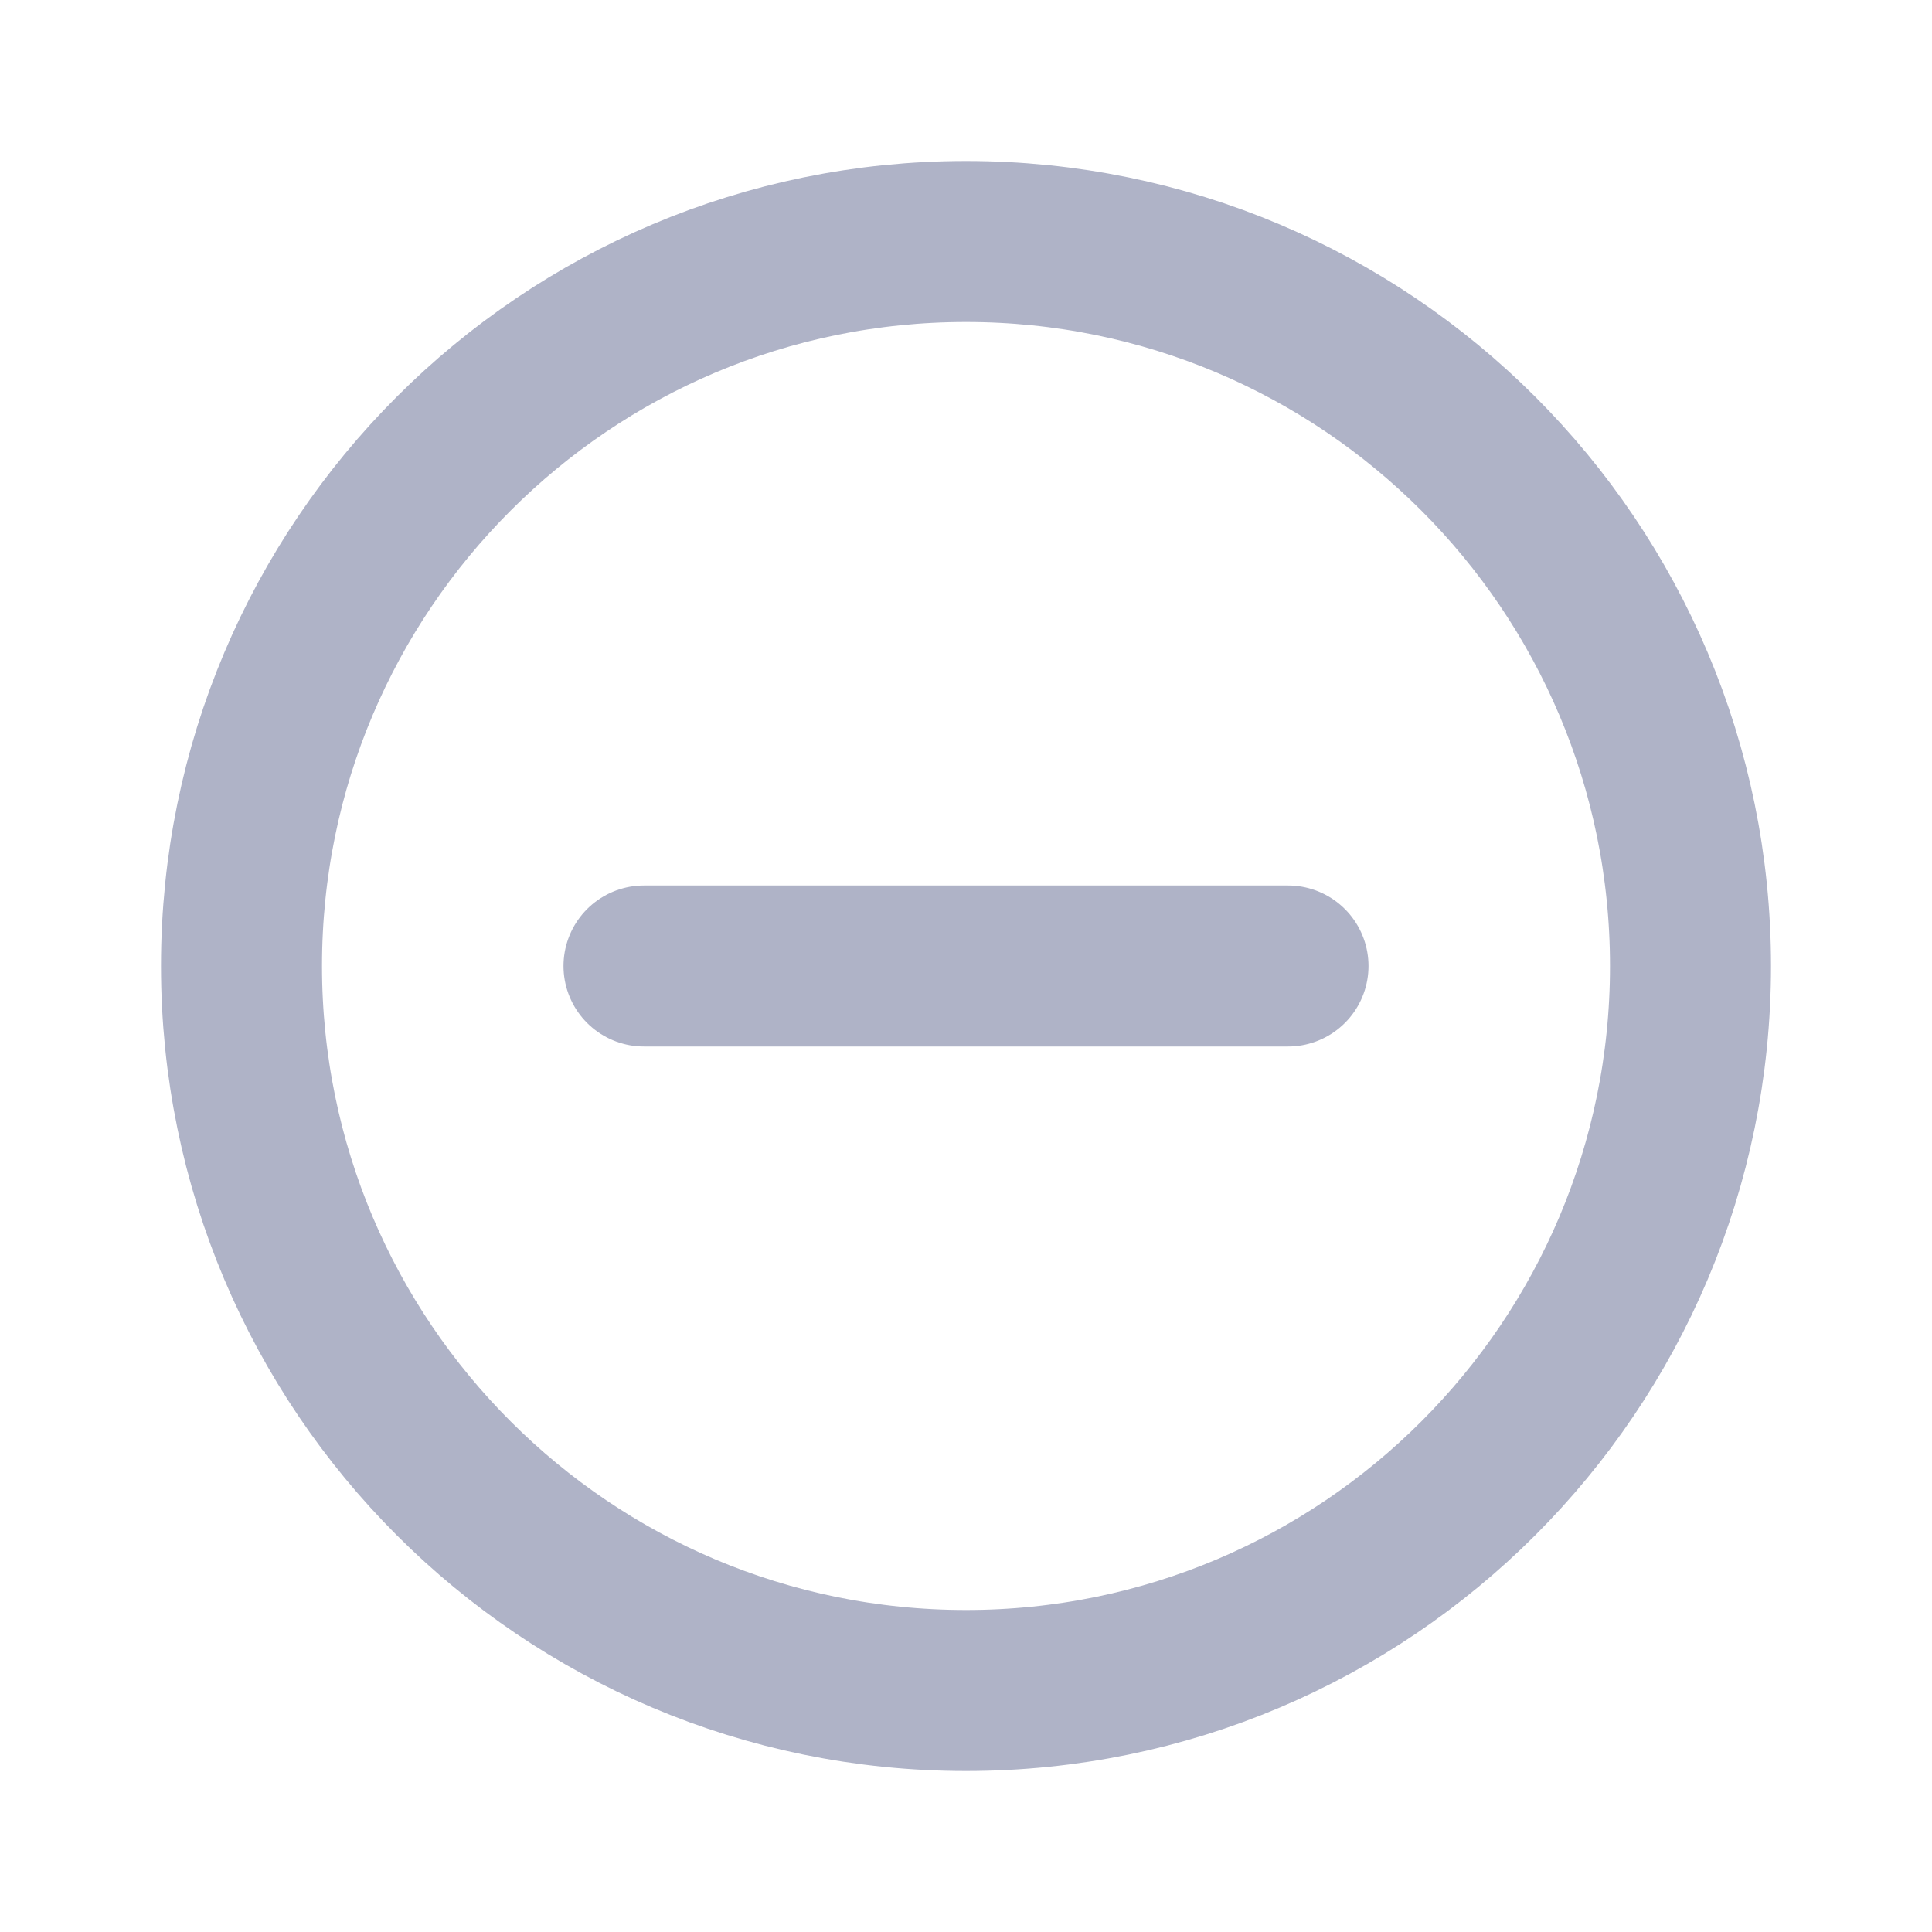
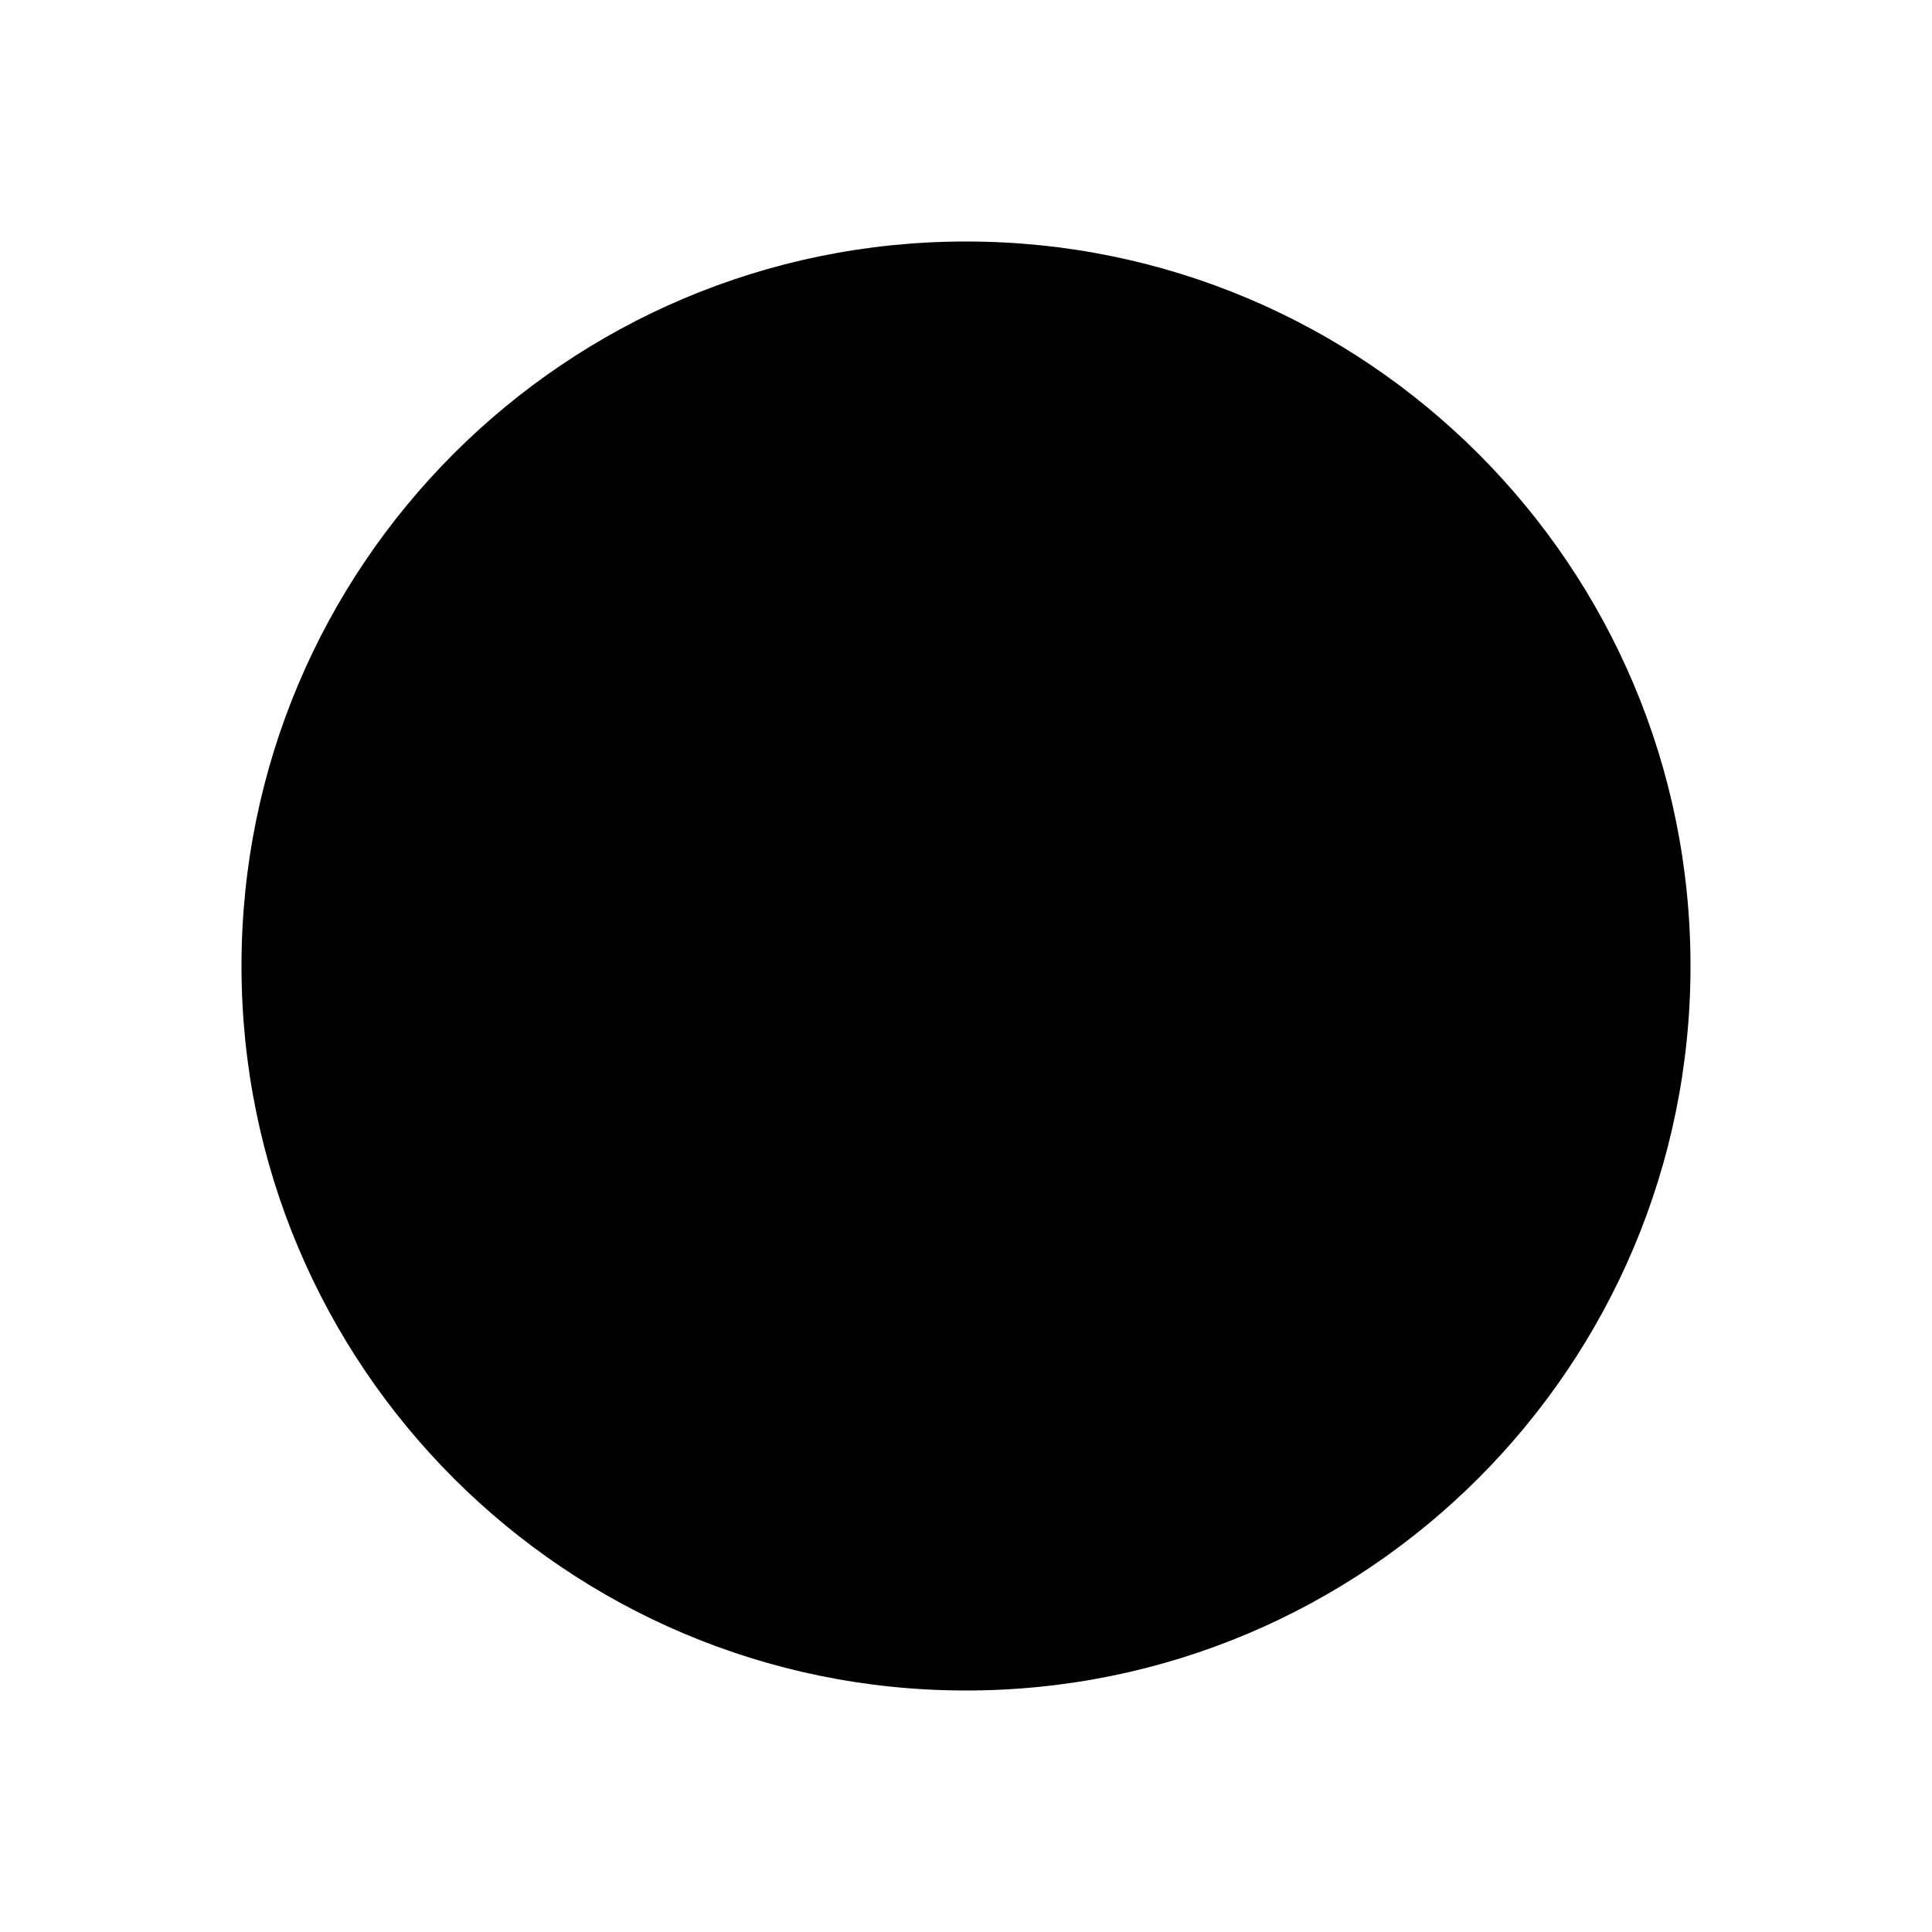
<svg xmlns="http://www.w3.org/2000/svg" viewBox="0 0 24 24" fill="none">
-   <path d="M8 12H16M12 21C7.029 21 3 16.971 3 12C3 7.029 7.029 3 12 3C16.971 3 21 7.029 21 12C21 16.971 16.971 21 12 21Z" stroke="#AFB3C7" stroke-width="2" stroke-linecap="round" />
+   <path d="M8 12H16M12 21C7.029 21 3 16.971 3 12C3 7.029 7.029 3 12 3C16.971 3 21 7.029 21 12C21 16.971 16.971 21 12 21Z" fill="currentColor" class="icon-dark" stroke-width="2" stroke-linecap="round" />
</svg>
